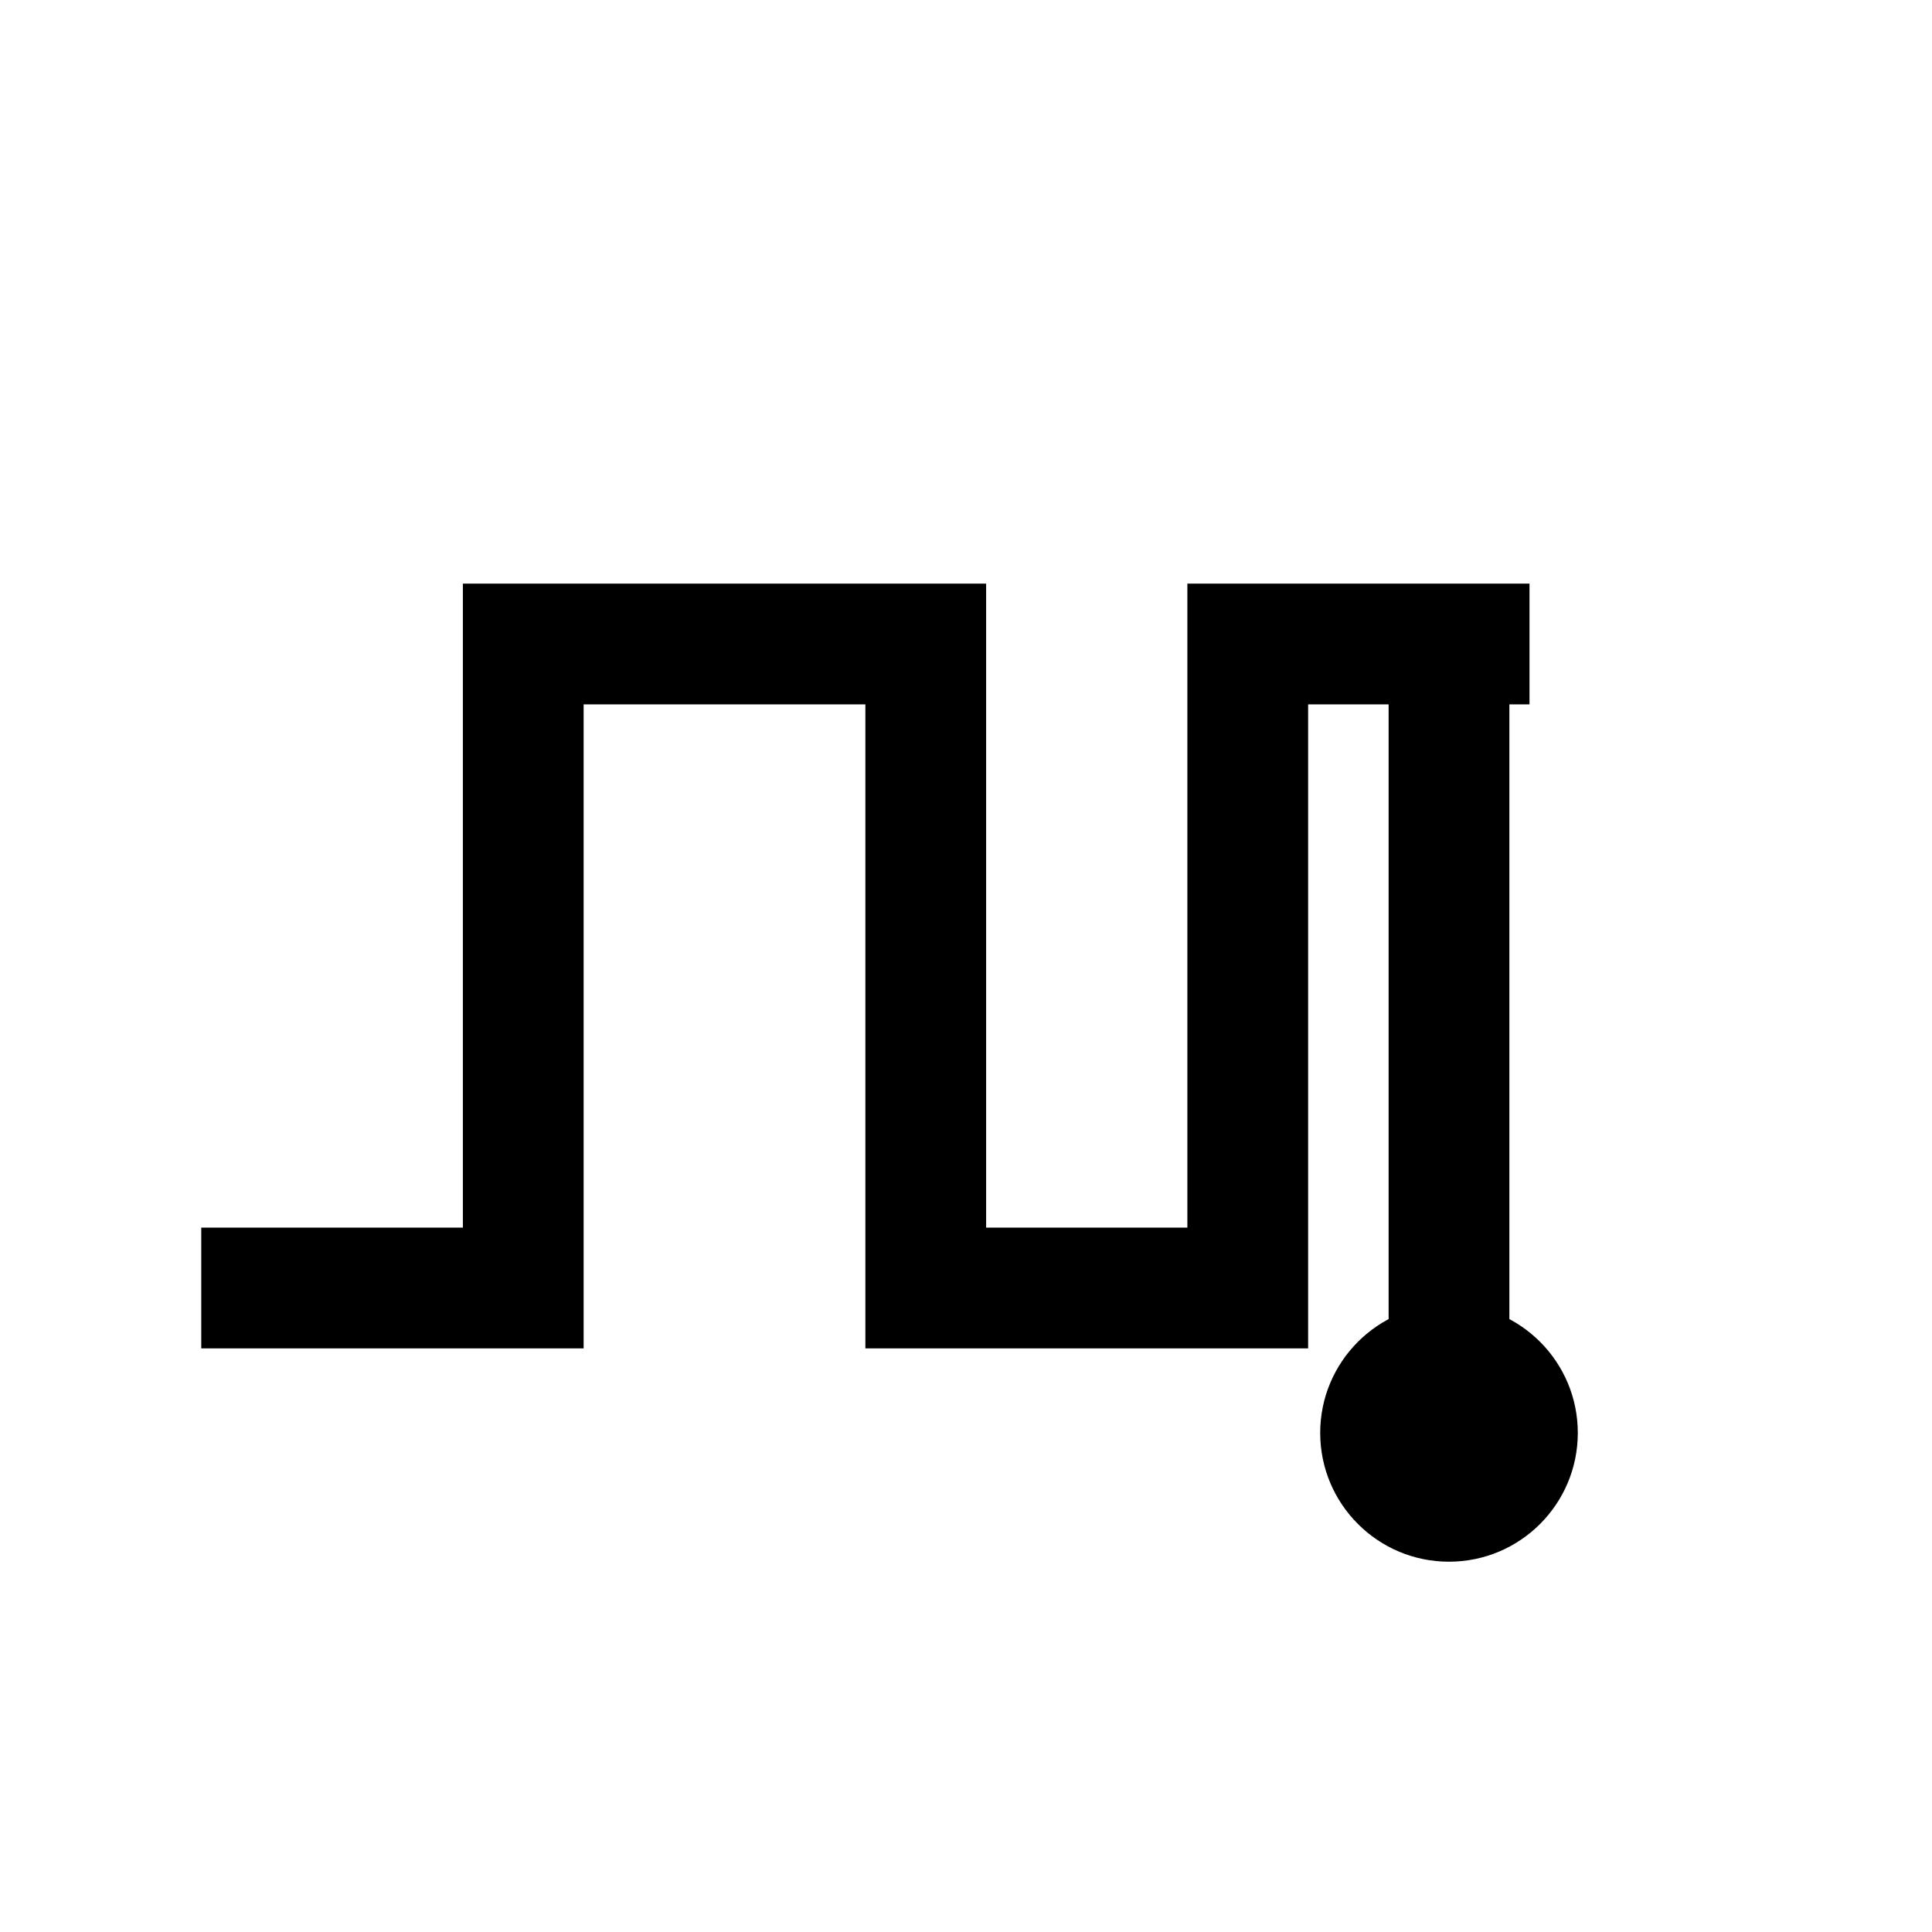
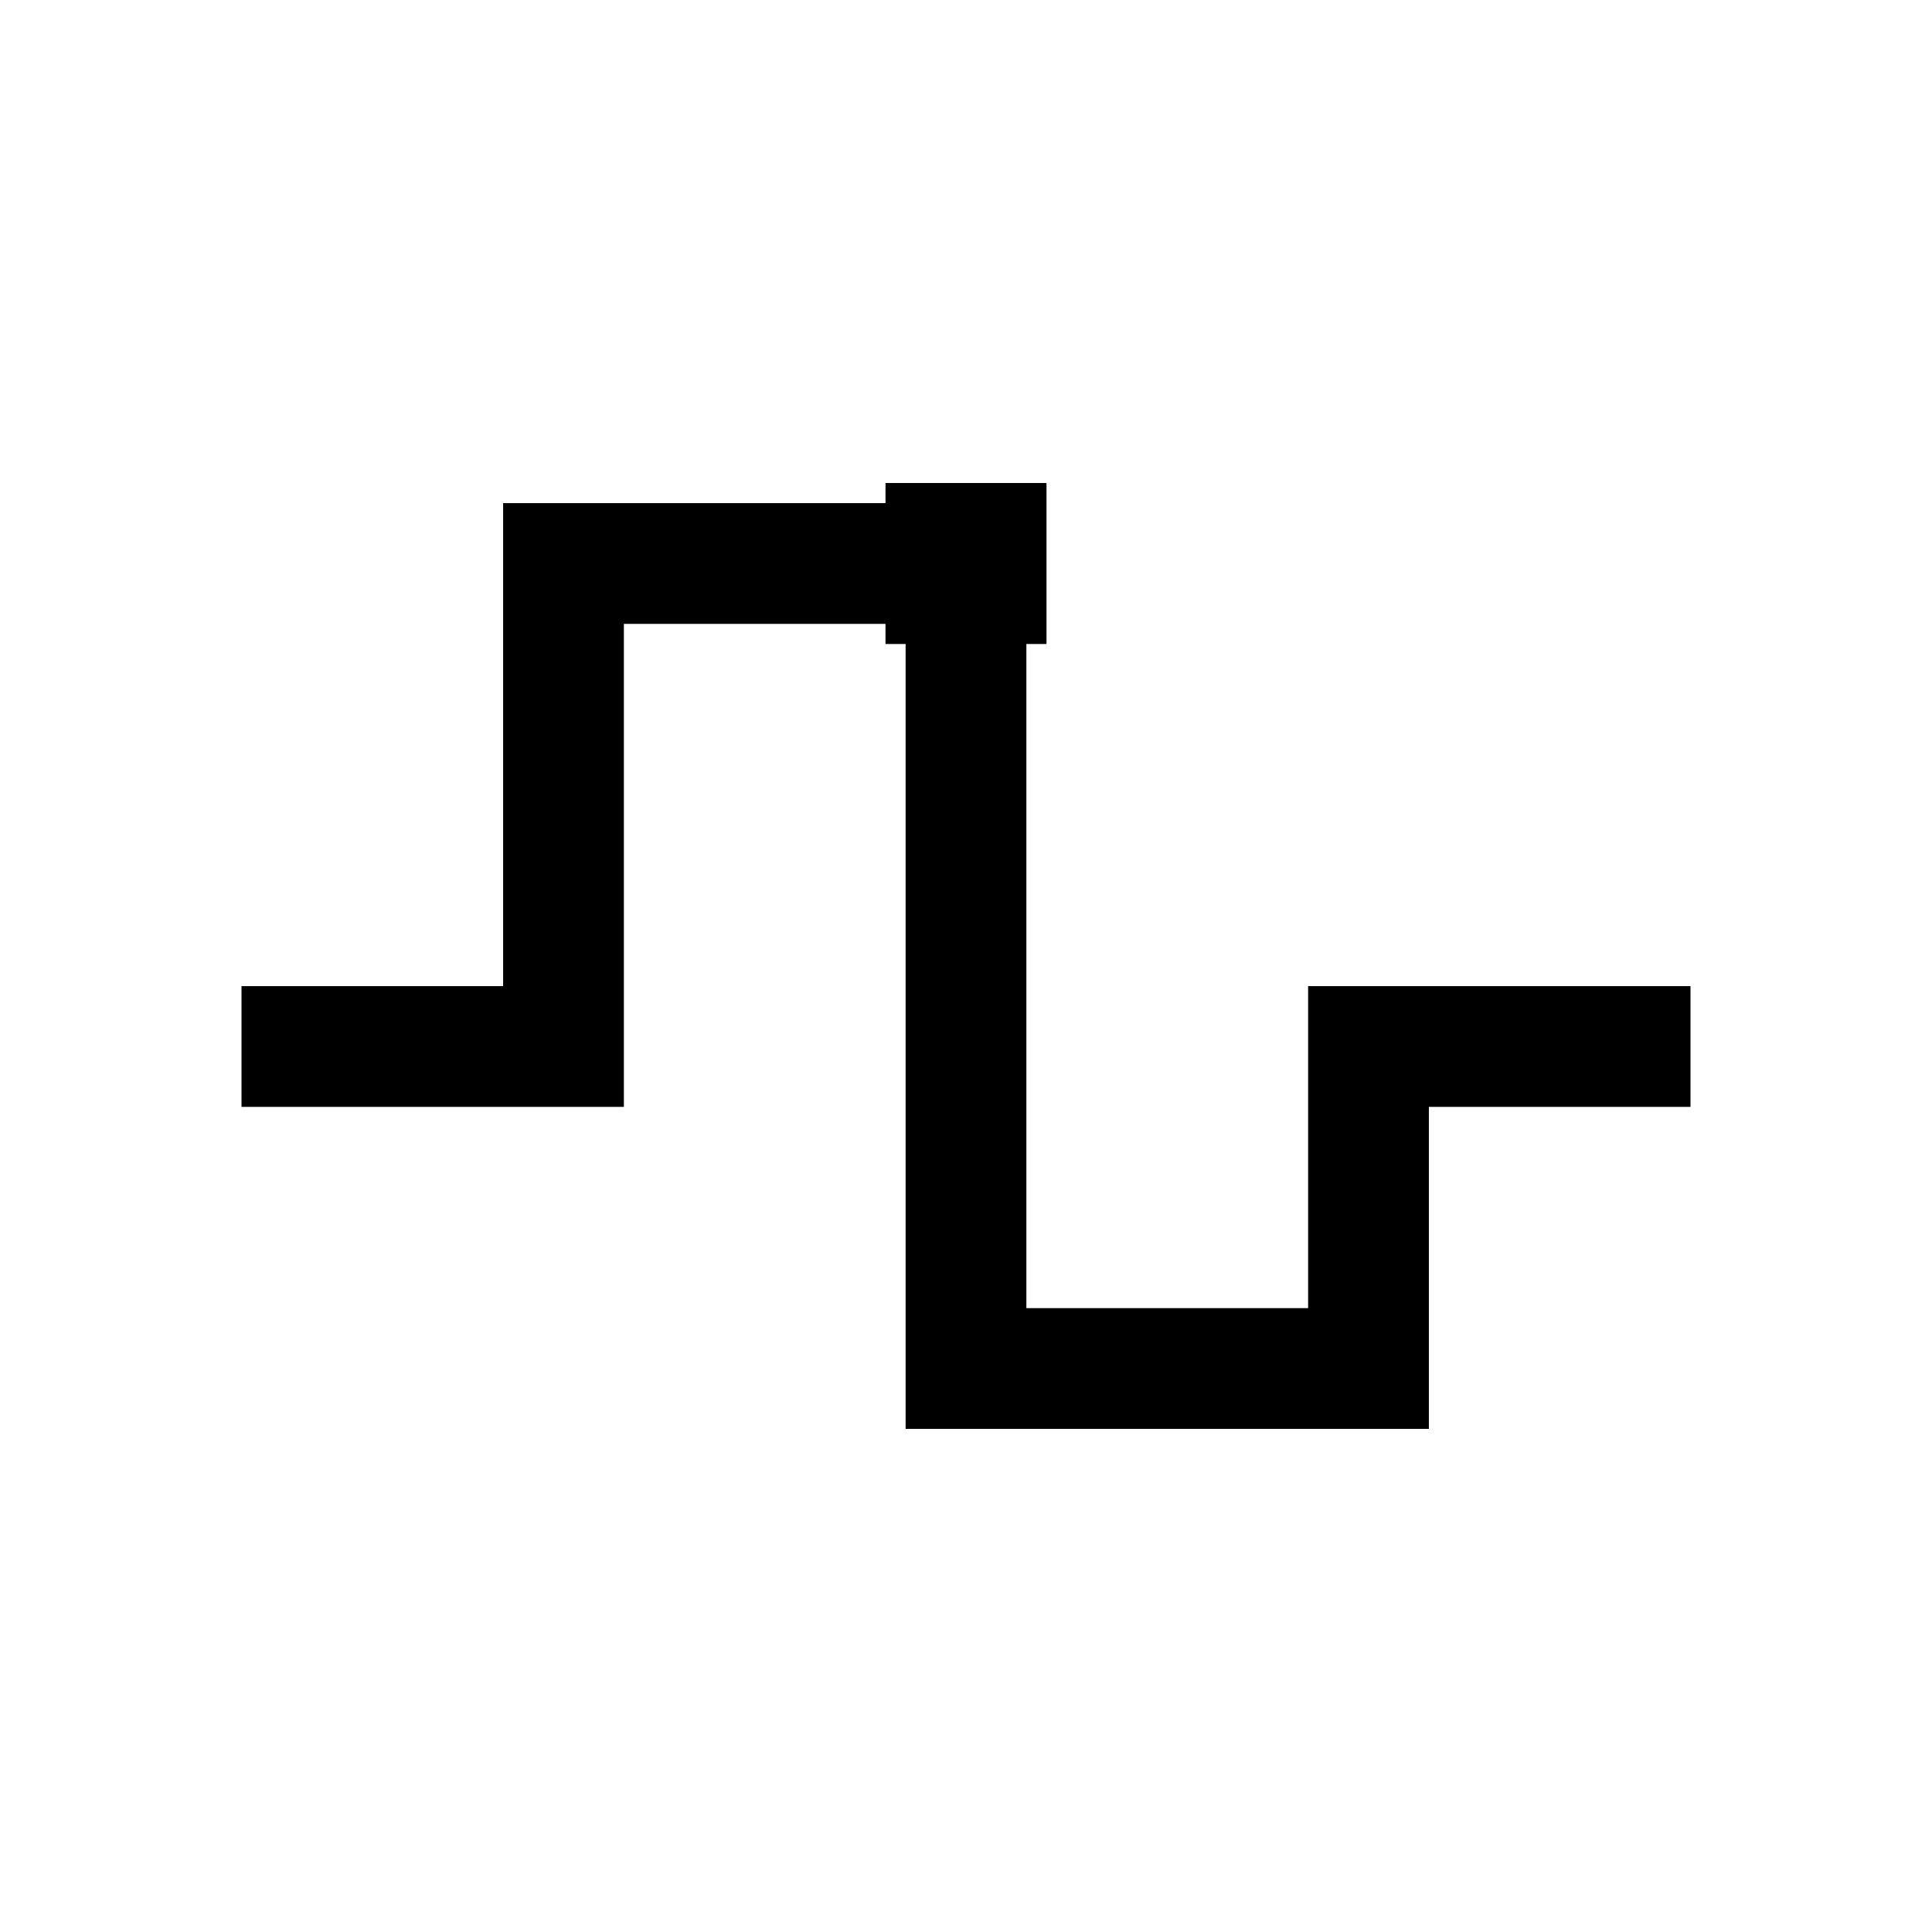
- <svg xmlns="http://www.w3.org/2000/svg" viewBox="0 0 24 24" width="24" height="24">
-   <g fill="none" stroke="currentColor" stroke-width="1.5">
-     <path d="M2.5 16h4V8h5v8h4V8h3.5" />
-     <path d="M18 8v8.5" />
-   </g>
-   <circle cx="18" cy="17.8" r="1.6" fill="currentColor" />
+ <svg xmlns="http://www.w3.org/2000/svg" viewBox="0 0 24 24" width="24" height="24" fill="none" stroke="currentColor" stroke-width="1.5" stroke-linecap="butt" stroke-linejoin="miter">
+   <path d="M3 13h4V7h5v10h5v-4h4" />
+   <rect x="11" y="6" width="2" height="2" fill="currentColor" stroke="none" />
</svg>
